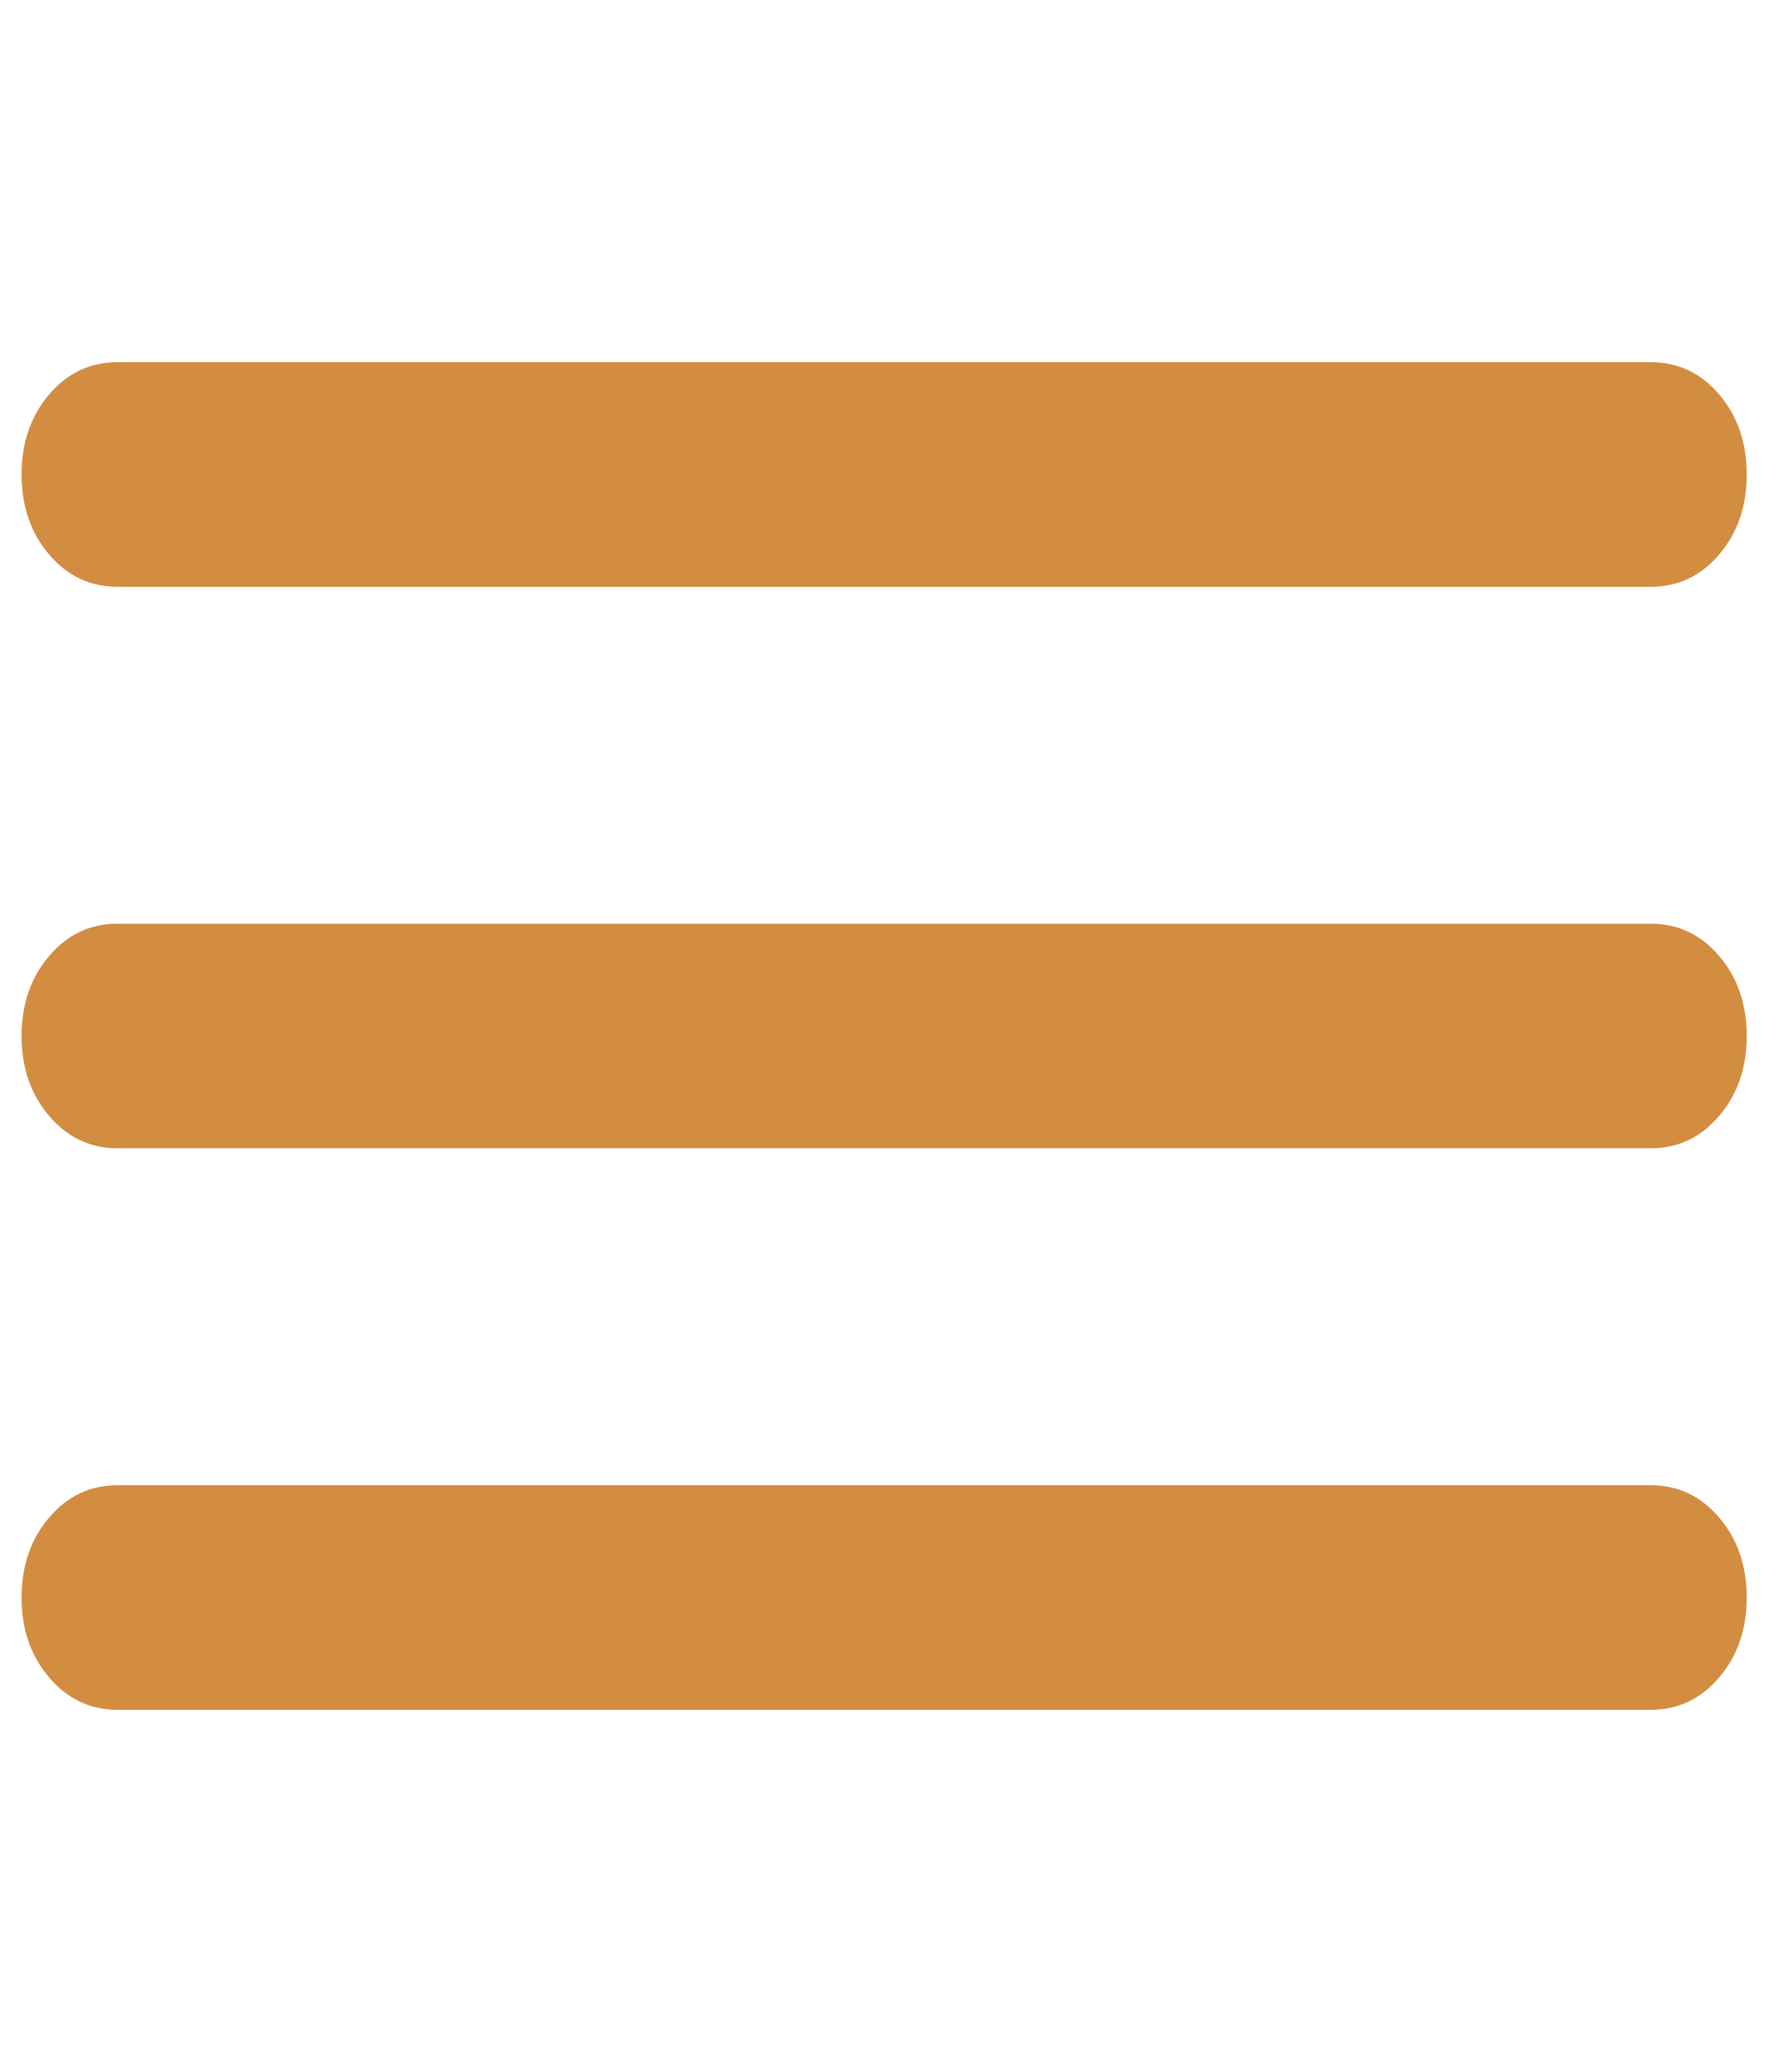
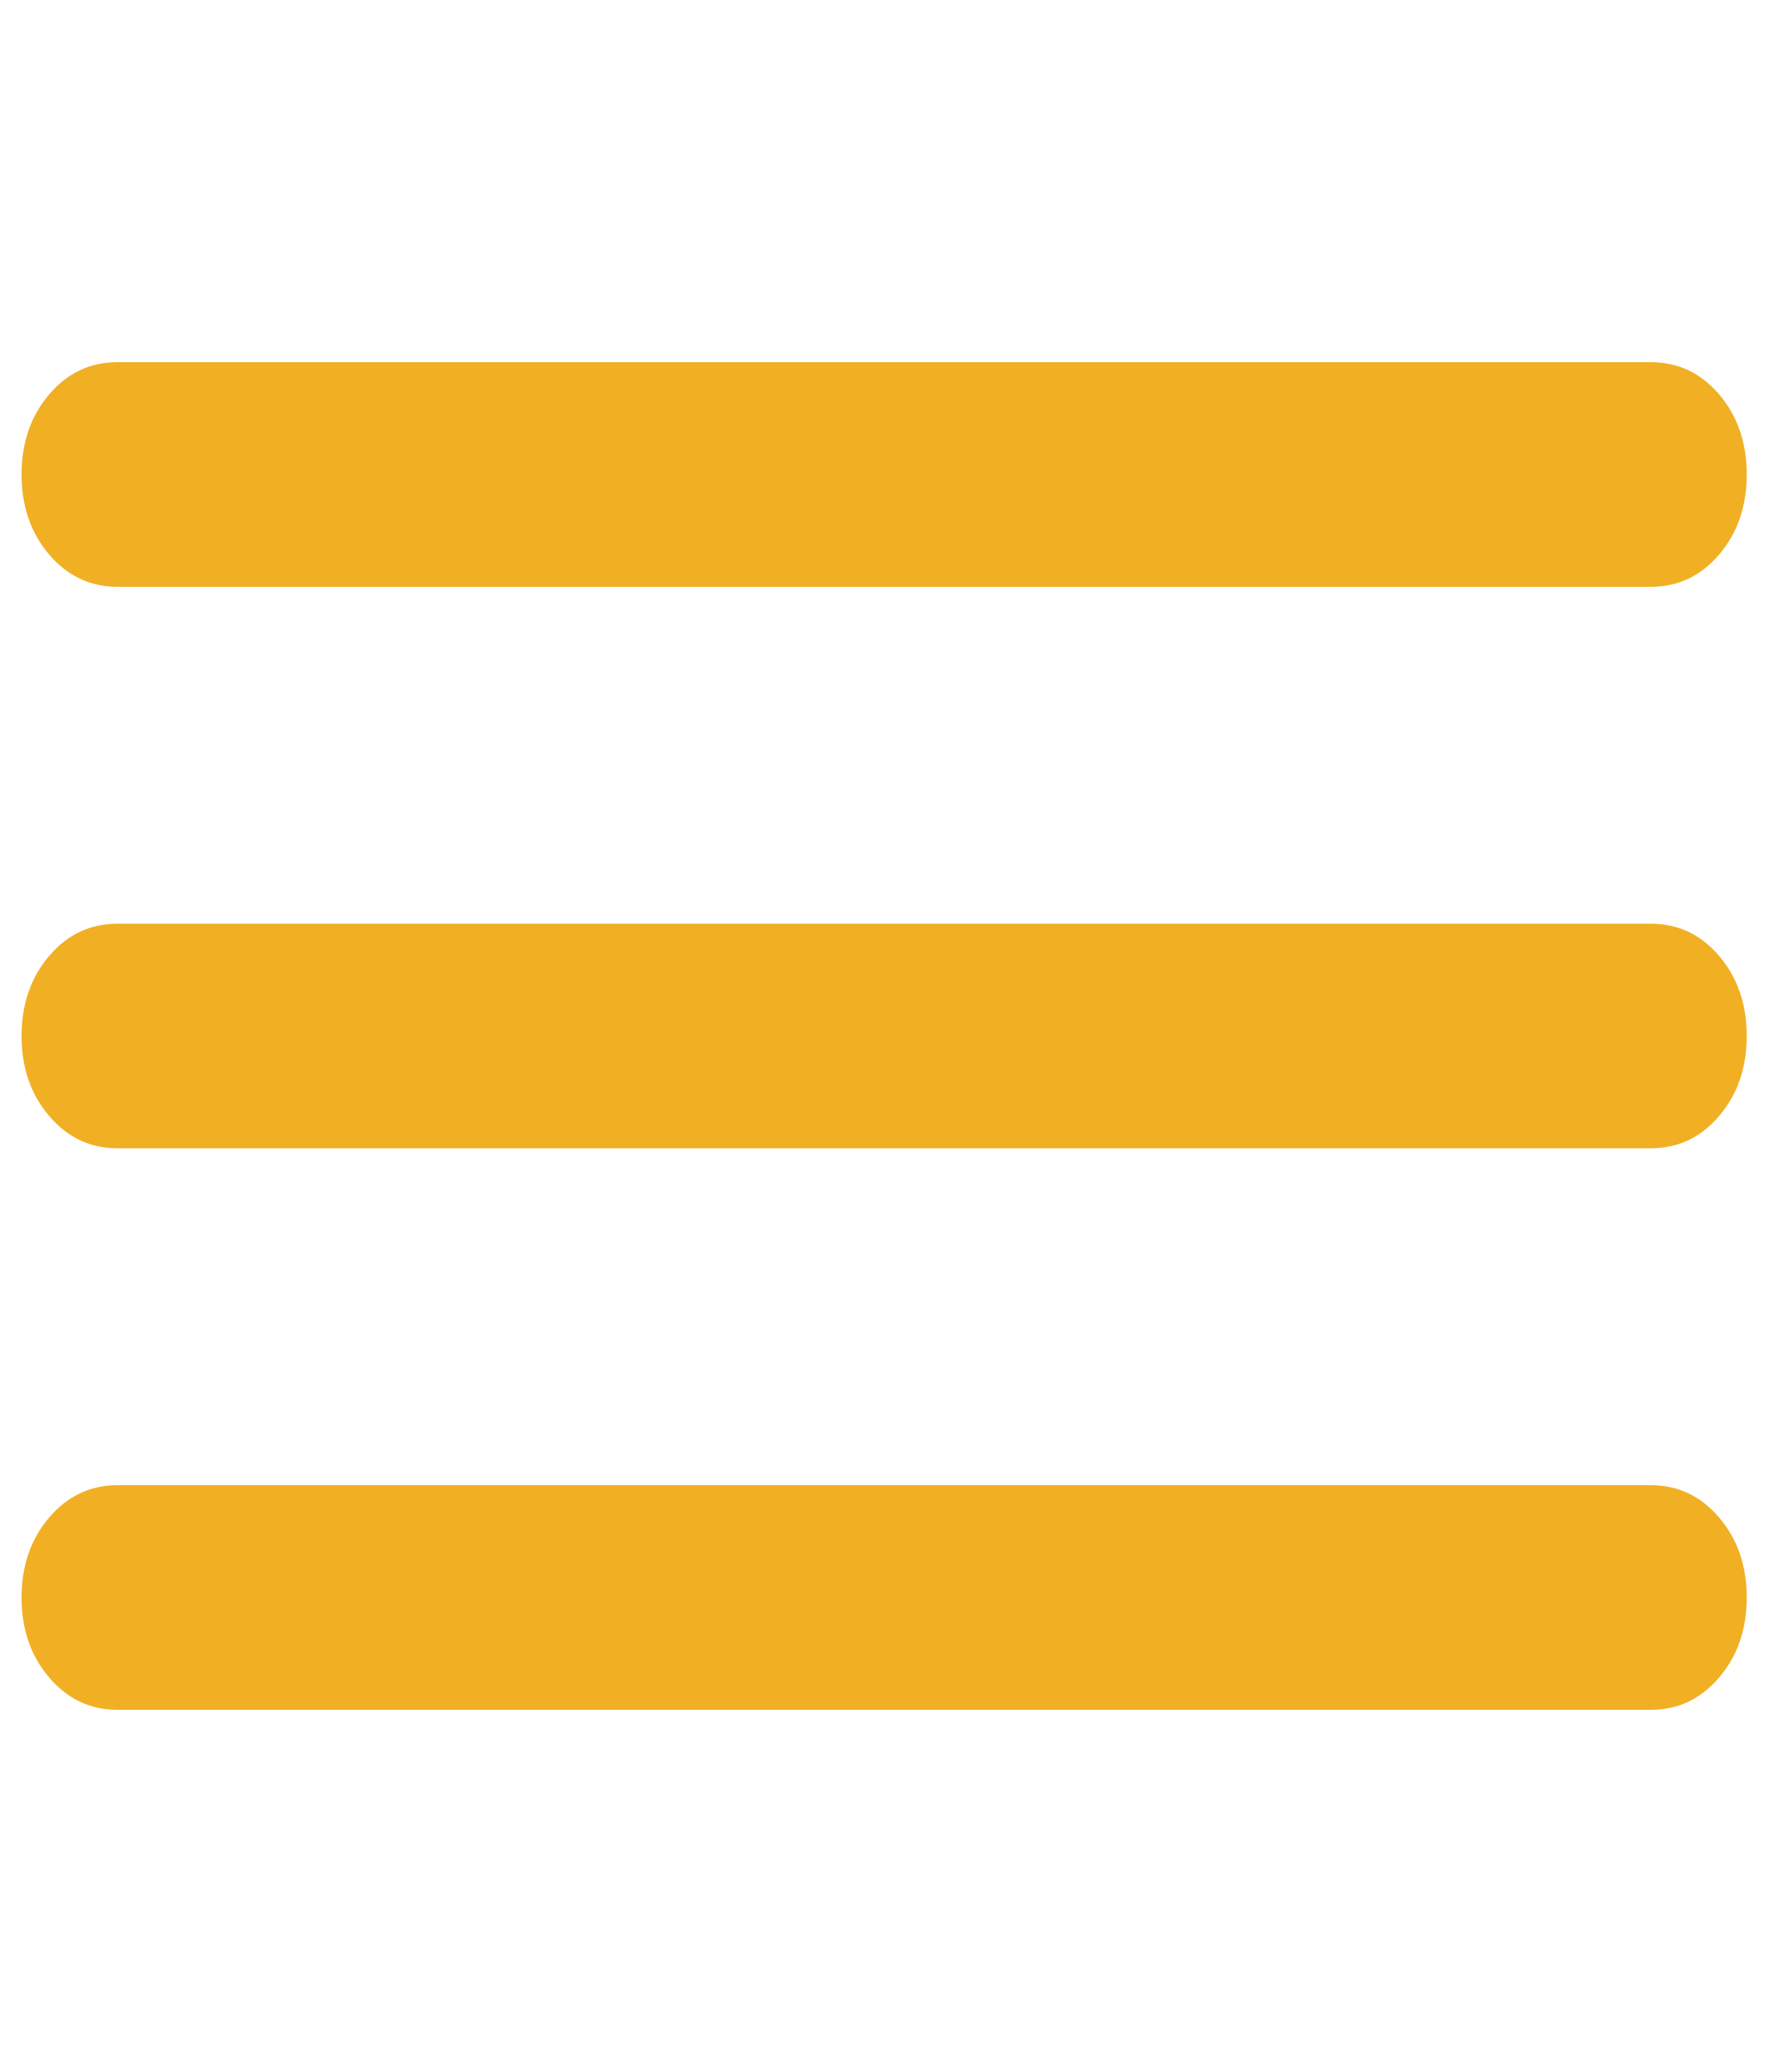
<svg xmlns="http://www.w3.org/2000/svg" width="35" height="41" viewBox="0 0 35 41" fill="none">
-   <g id="Frame">
-     <path id="Vector" d="M2.324 33.833C1.786 33.833 1.336 33.62 0.973 33.193C0.609 32.768 0.427 32.241 0.427 31.611C0.427 30.982 0.609 30.454 0.973 30.029C1.336 29.602 1.786 29.389 2.324 29.389H32.676C33.214 29.389 33.664 29.602 34.027 30.029C34.391 30.454 34.573 30.982 34.573 31.611C34.573 32.241 34.391 32.768 34.027 33.193C33.664 33.62 33.214 33.833 32.676 33.833H2.324ZM2.324 22.722C1.786 22.722 1.336 22.509 0.973 22.082C0.609 21.657 0.427 21.13 0.427 20.5C0.427 19.87 0.609 19.342 0.973 18.916C1.336 18.49 1.786 18.278 2.324 18.278H32.676C33.214 18.278 33.664 18.49 34.027 18.916C34.391 19.342 34.573 19.87 34.573 20.5C34.573 21.13 34.391 21.657 34.027 22.082C33.664 22.509 33.214 22.722 32.676 22.722H2.324ZM2.324 11.611C1.786 11.611 1.336 11.399 0.973 10.973C0.609 10.547 0.427 10.018 0.427 9.389C0.427 8.759 0.609 8.231 0.973 7.804C1.336 7.379 1.786 7.167 2.324 7.167H32.676C33.214 7.167 33.664 7.379 34.027 7.804C34.391 8.231 34.573 8.759 34.573 9.389C34.573 10.018 34.391 10.547 34.027 10.973C33.664 11.399 33.214 11.611 32.676 11.611H2.324Z" fill="#D28D41" />
+   <g id="menu_on">
+     <path id="Vector" d="M2.324 33.833C1.786 33.833 1.336 33.62 0.973 33.193C0.609 32.768 0.427 32.241 0.427 31.611C0.427 30.982 0.609 30.454 0.973 30.029C1.336 29.602 1.786 29.389 2.324 29.389H32.676C33.214 29.389 33.664 29.602 34.027 30.029C34.391 30.454 34.573 30.982 34.573 31.611C34.573 32.241 34.391 32.768 34.027 33.193C33.664 33.62 33.214 33.833 32.676 33.833H2.324ZM2.324 22.722C1.786 22.722 1.336 22.509 0.973 22.082C0.609 21.657 0.427 21.13 0.427 20.5C0.427 19.87 0.609 19.342 0.973 18.916C1.336 18.49 1.786 18.278 2.324 18.278H32.676C33.214 18.278 33.664 18.49 34.027 18.916C34.391 19.342 34.573 19.87 34.573 20.5C34.573 21.13 34.391 21.657 34.027 22.082C33.664 22.509 33.214 22.722 32.676 22.722H2.324ZM2.324 11.611C1.786 11.611 1.336 11.399 0.973 10.973C0.609 10.547 0.427 10.018 0.427 9.389C0.427 8.759 0.609 8.231 0.973 7.804C1.336 7.379 1.786 7.167 2.324 7.167H32.676C33.214 7.167 33.664 7.379 34.027 7.804C34.391 8.231 34.573 8.759 34.573 9.389C34.573 10.018 34.391 10.547 34.027 10.973C33.664 11.399 33.214 11.611 32.676 11.611H2.324Z" fill="#F1AF23" />
  </g>
</svg>
